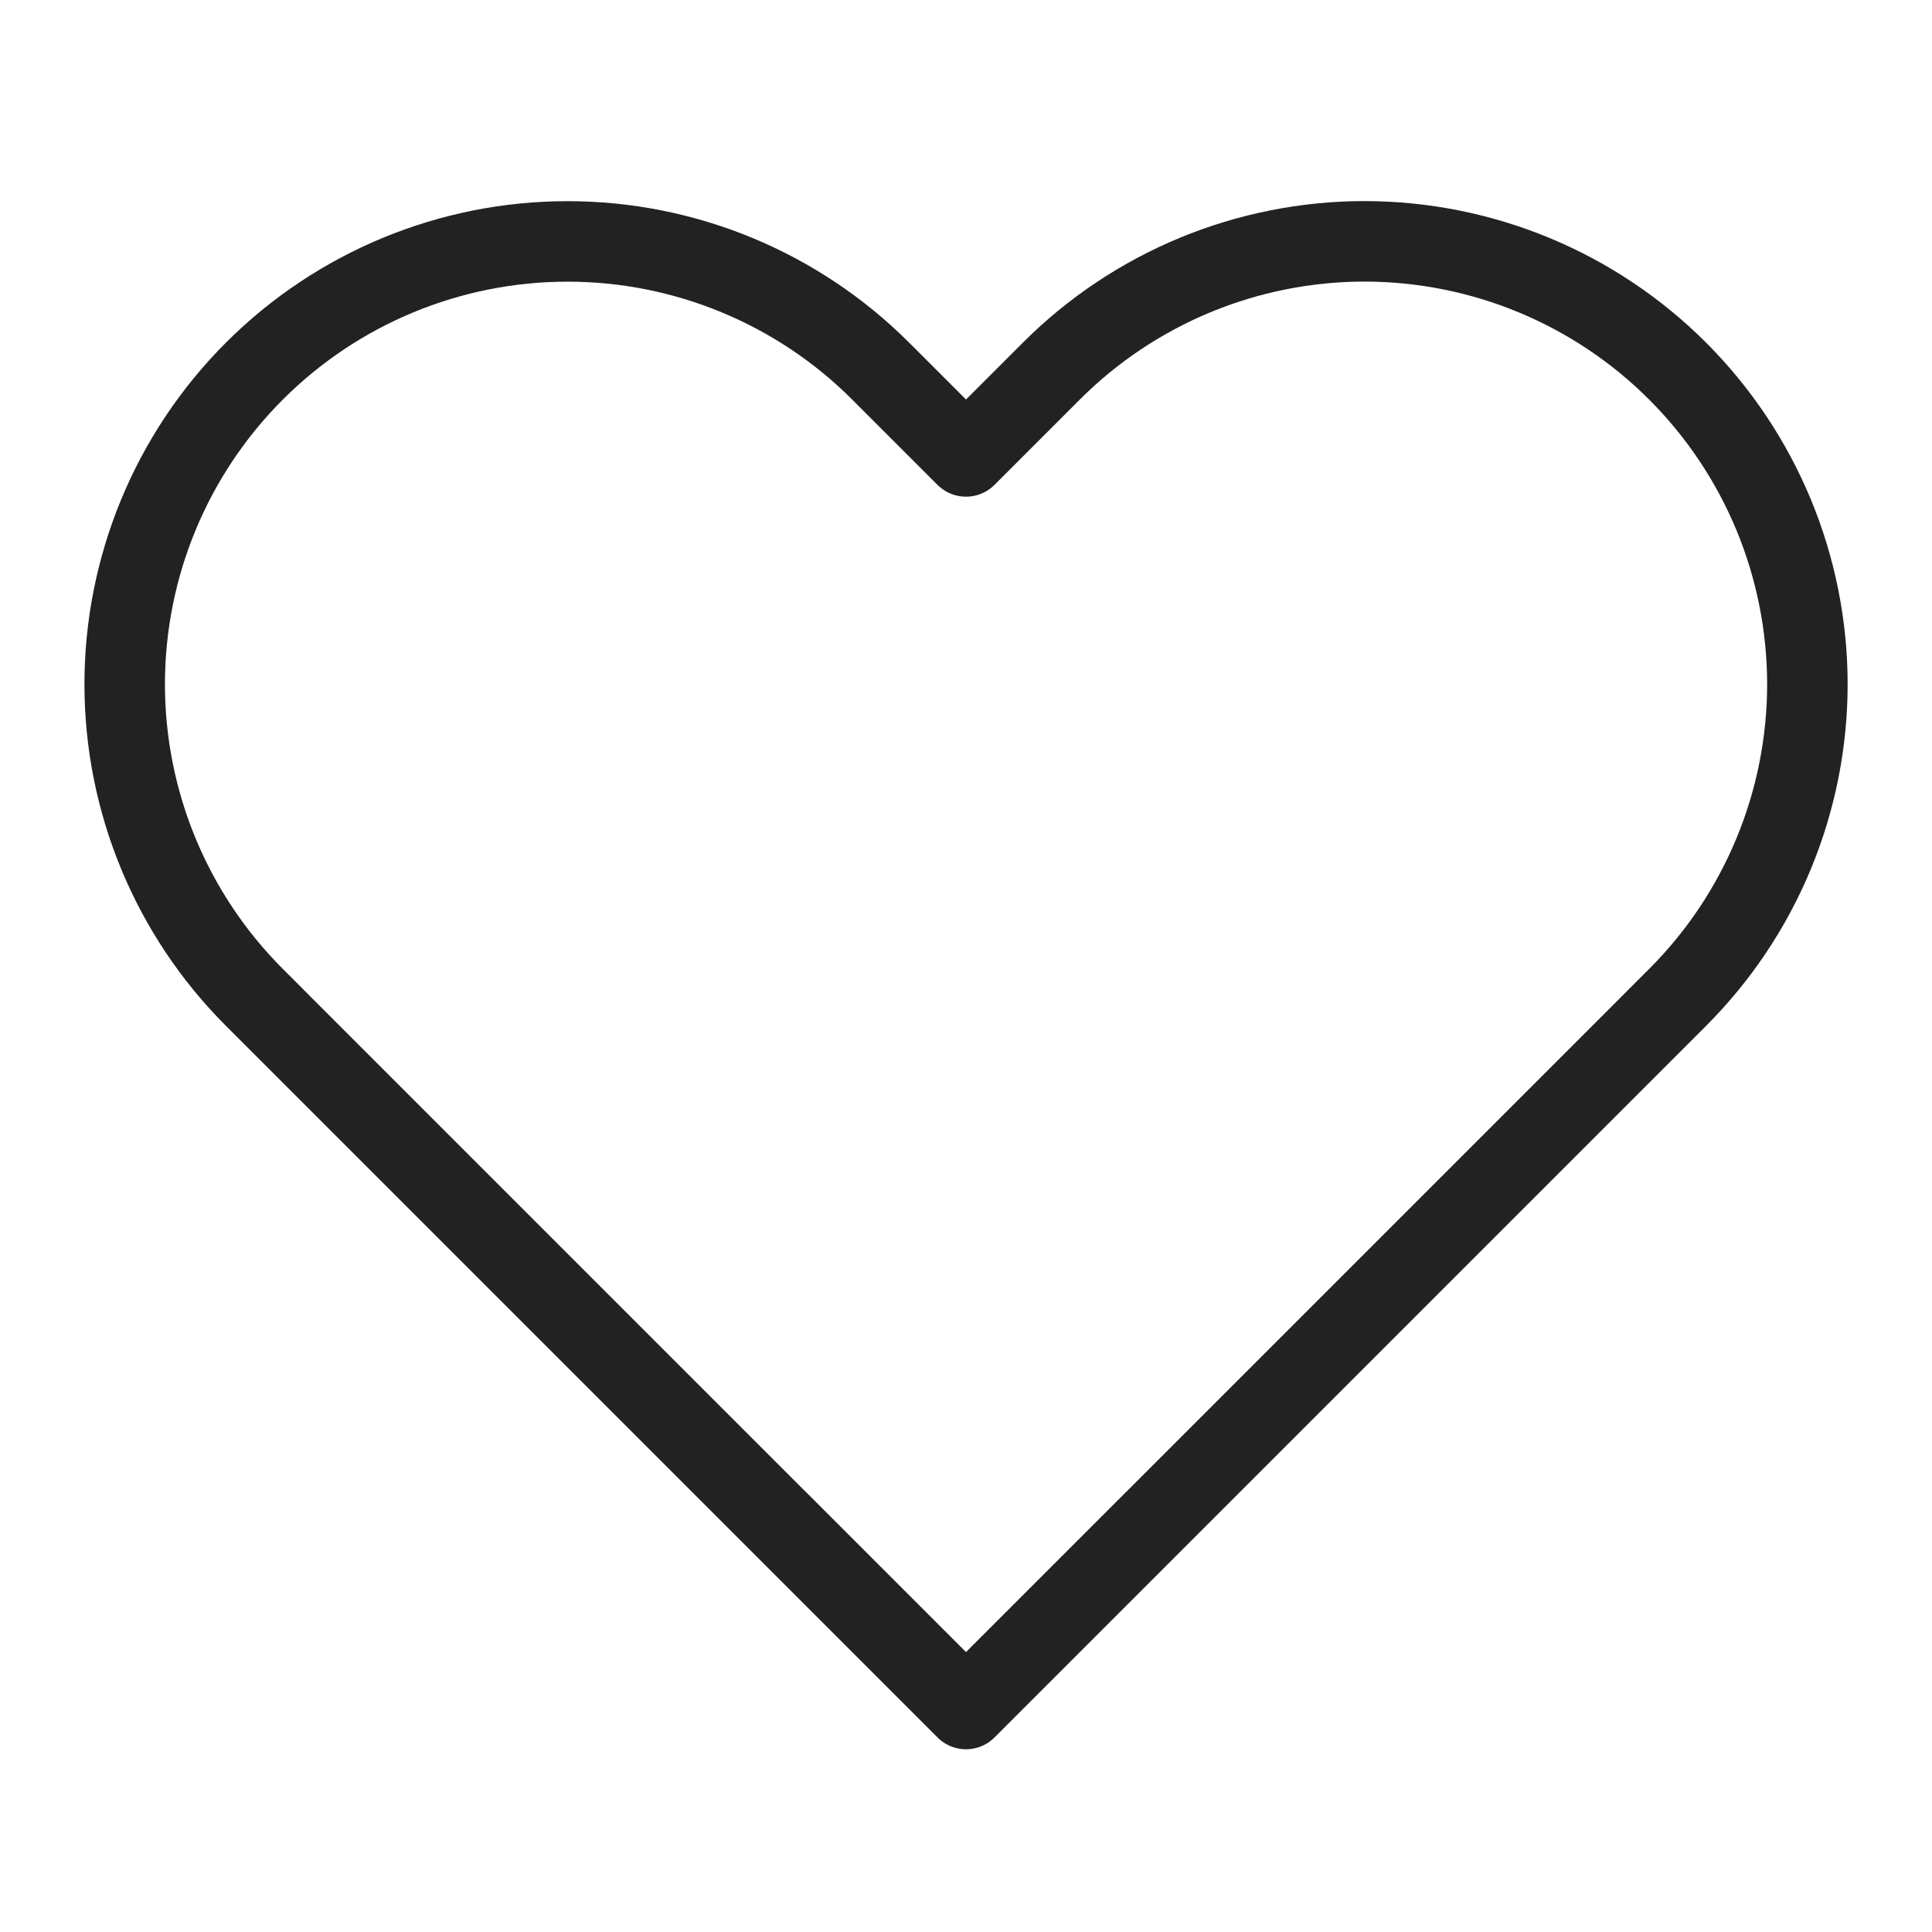
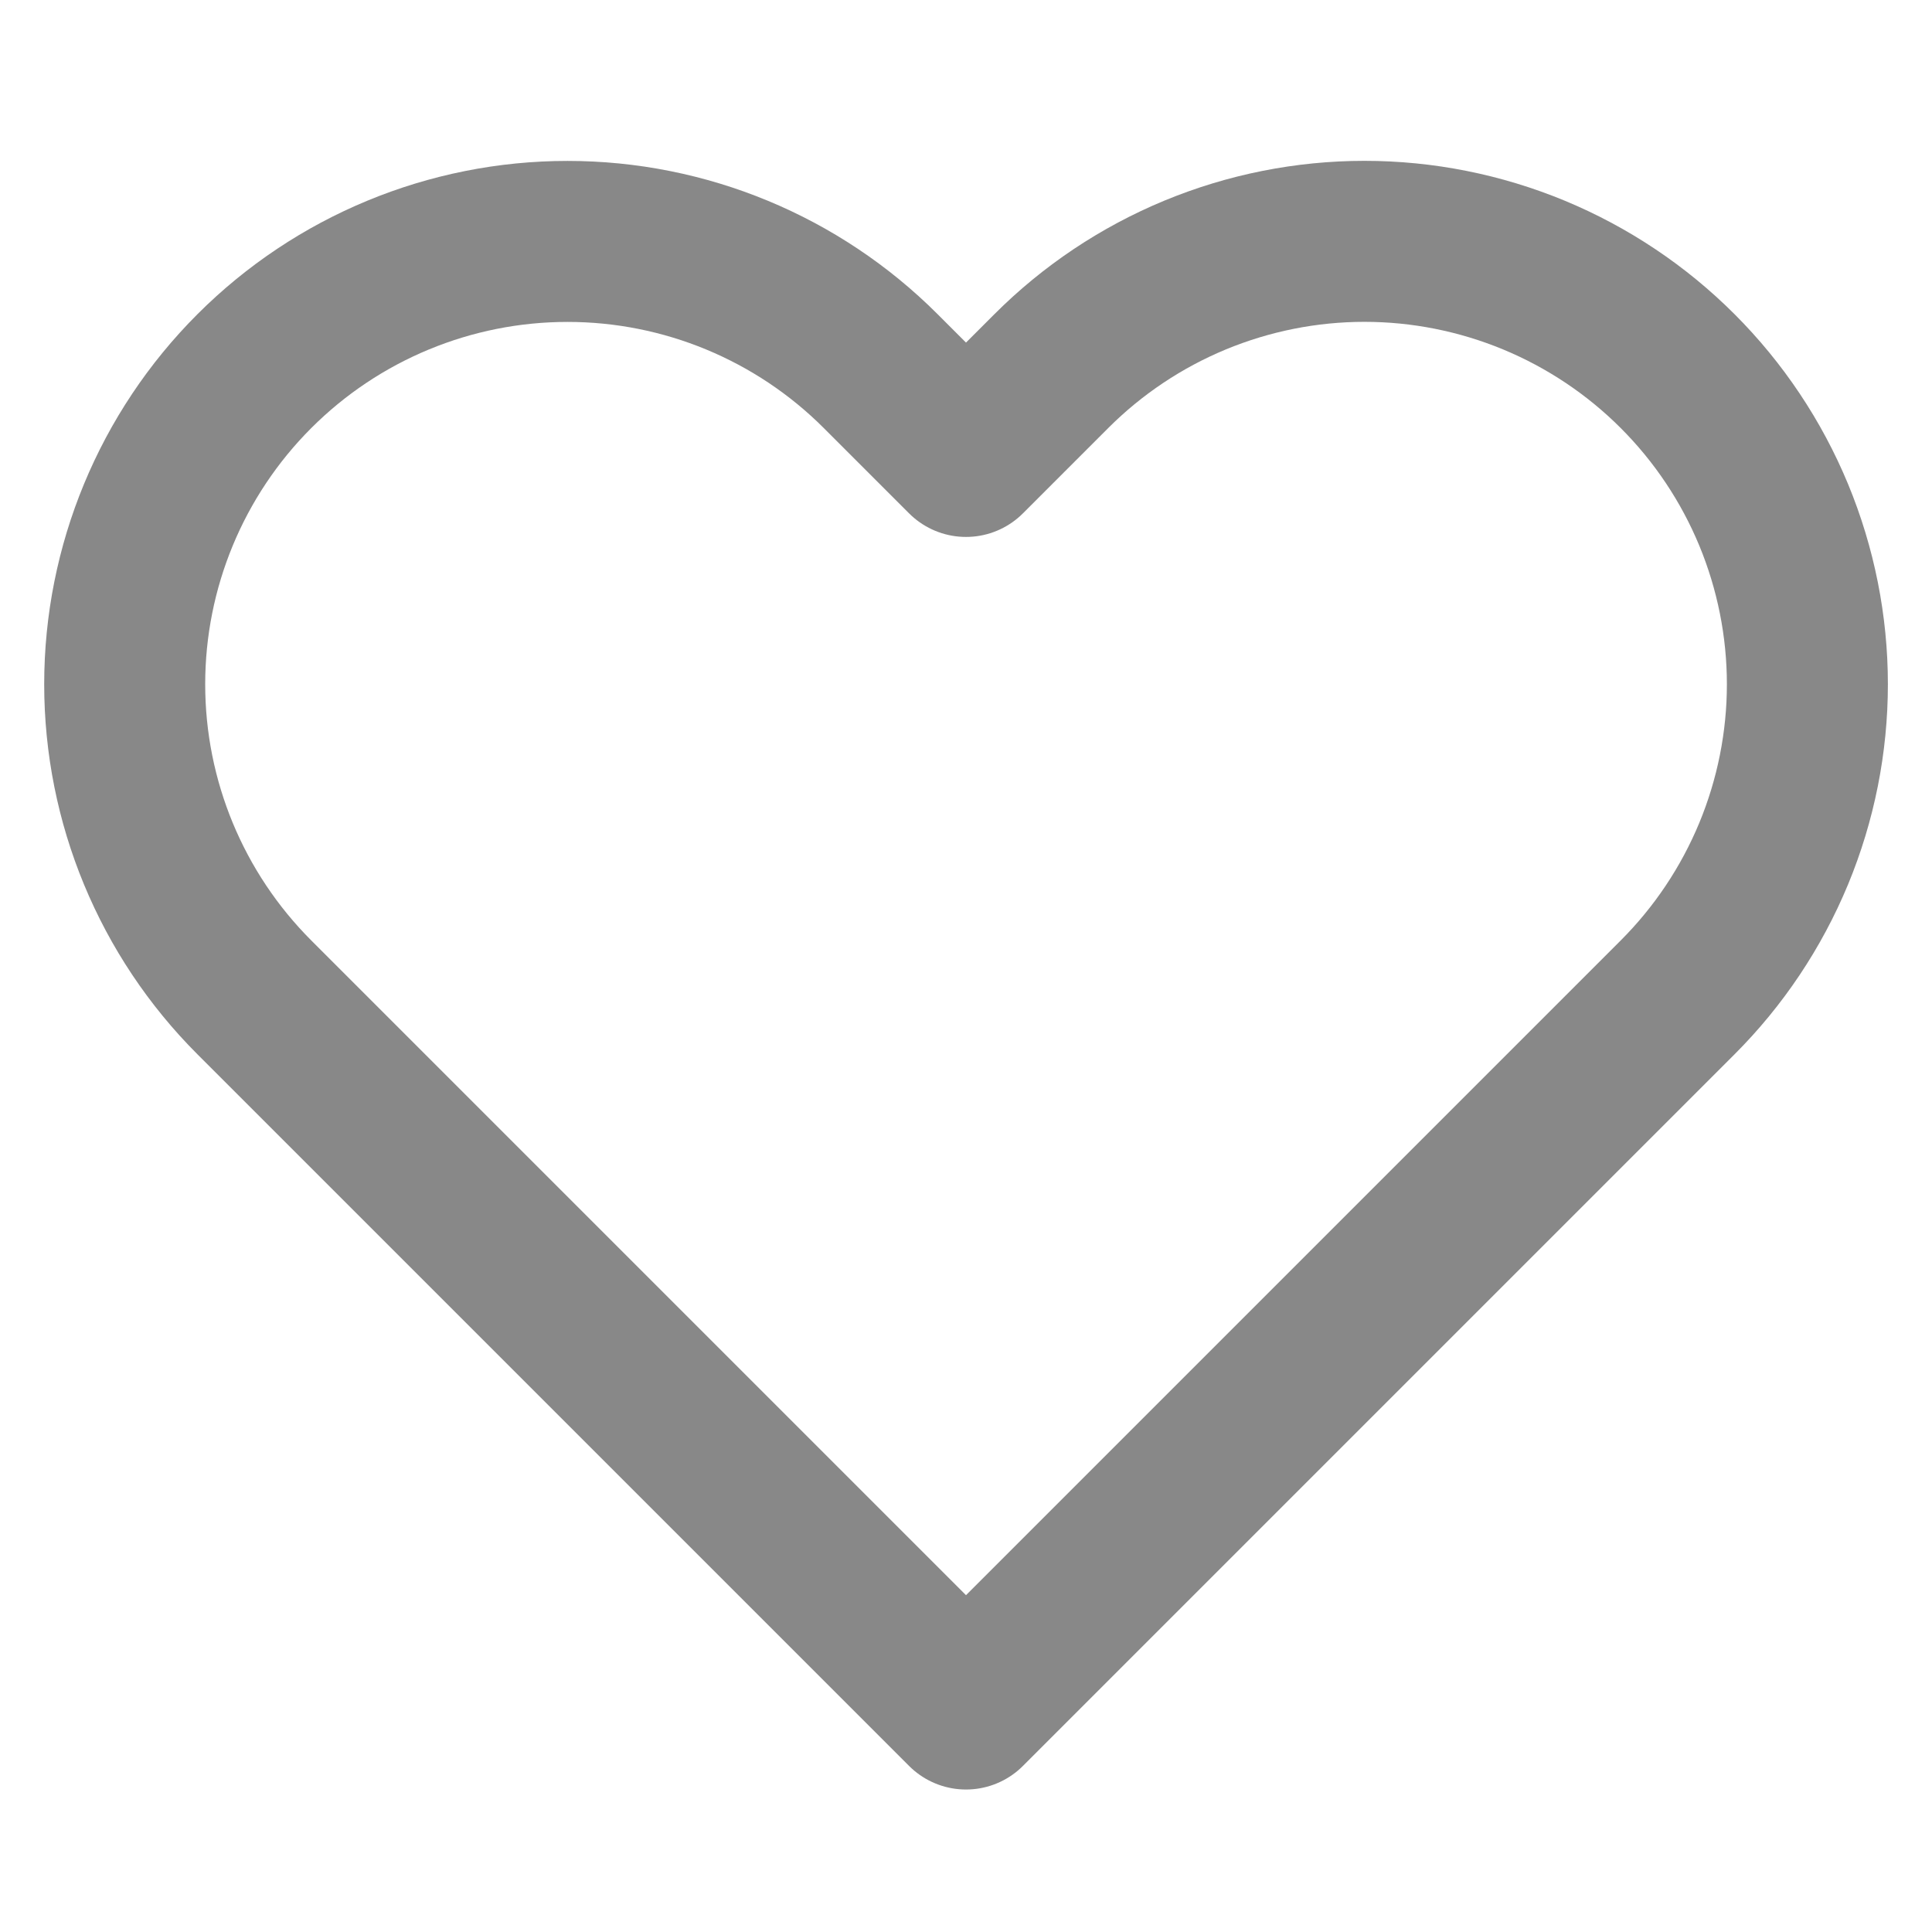
<svg xmlns="http://www.w3.org/2000/svg" width="24" height="24" viewBox="0 0 24 24" fill="none">
-   <path d="M20.84 4.61C20.329 4.099 19.723 3.694 19.055 3.417C18.388 3.141 17.672 2.998 16.95 2.998C16.227 2.998 15.512 3.141 14.845 3.417C14.177 3.694 13.571 4.099 13.06 4.61L12 5.67L10.94 4.61C9.908 3.578 8.509 2.999 7.05 2.999C5.591 2.999 4.192 3.578 3.16 4.61C2.128 5.642 1.549 7.041 1.549 8.5C1.549 9.959 2.128 11.358 3.16 12.39L4.22 13.45L12 21.23L19.78 13.45L20.84 12.39C21.351 11.879 21.756 11.273 22.033 10.605C22.309 9.938 22.452 9.222 22.452 8.5C22.452 7.778 22.309 7.062 22.033 6.395C21.756 5.727 21.351 5.121 20.84 4.61V4.61Z" stroke="#222222" stroke-linecap="round" stroke-linejoin="round" />
+   <path d="M20.84 4.61C20.329 4.099 19.723 3.694 19.055 3.417C18.388 3.141 17.672 2.998 16.95 2.998C16.227 2.998 15.512 3.141 14.845 3.417C14.177 3.694 13.571 4.099 13.06 4.61L12 5.67L10.94 4.61C9.908 3.578 8.509 2.999 7.05 2.999C5.591 2.999 4.192 3.578 3.16 4.61C2.128 5.642 1.549 7.041 1.549 8.5C1.549 9.959 2.128 11.358 3.16 12.39L4.22 13.45L12 21.23L19.78 13.45L20.84 12.39C21.351 11.879 21.756 11.273 22.033 10.605C22.309 9.938 22.452 9.222 22.452 8.5C22.452 7.778 22.309 7.062 22.033 6.395C21.756 5.727 21.351 5.121 20.84 4.61V4.61Z" stroke="#888888" stroke-width="2" stroke-linecap="round" stroke-linejoin="round" />
</svg>
